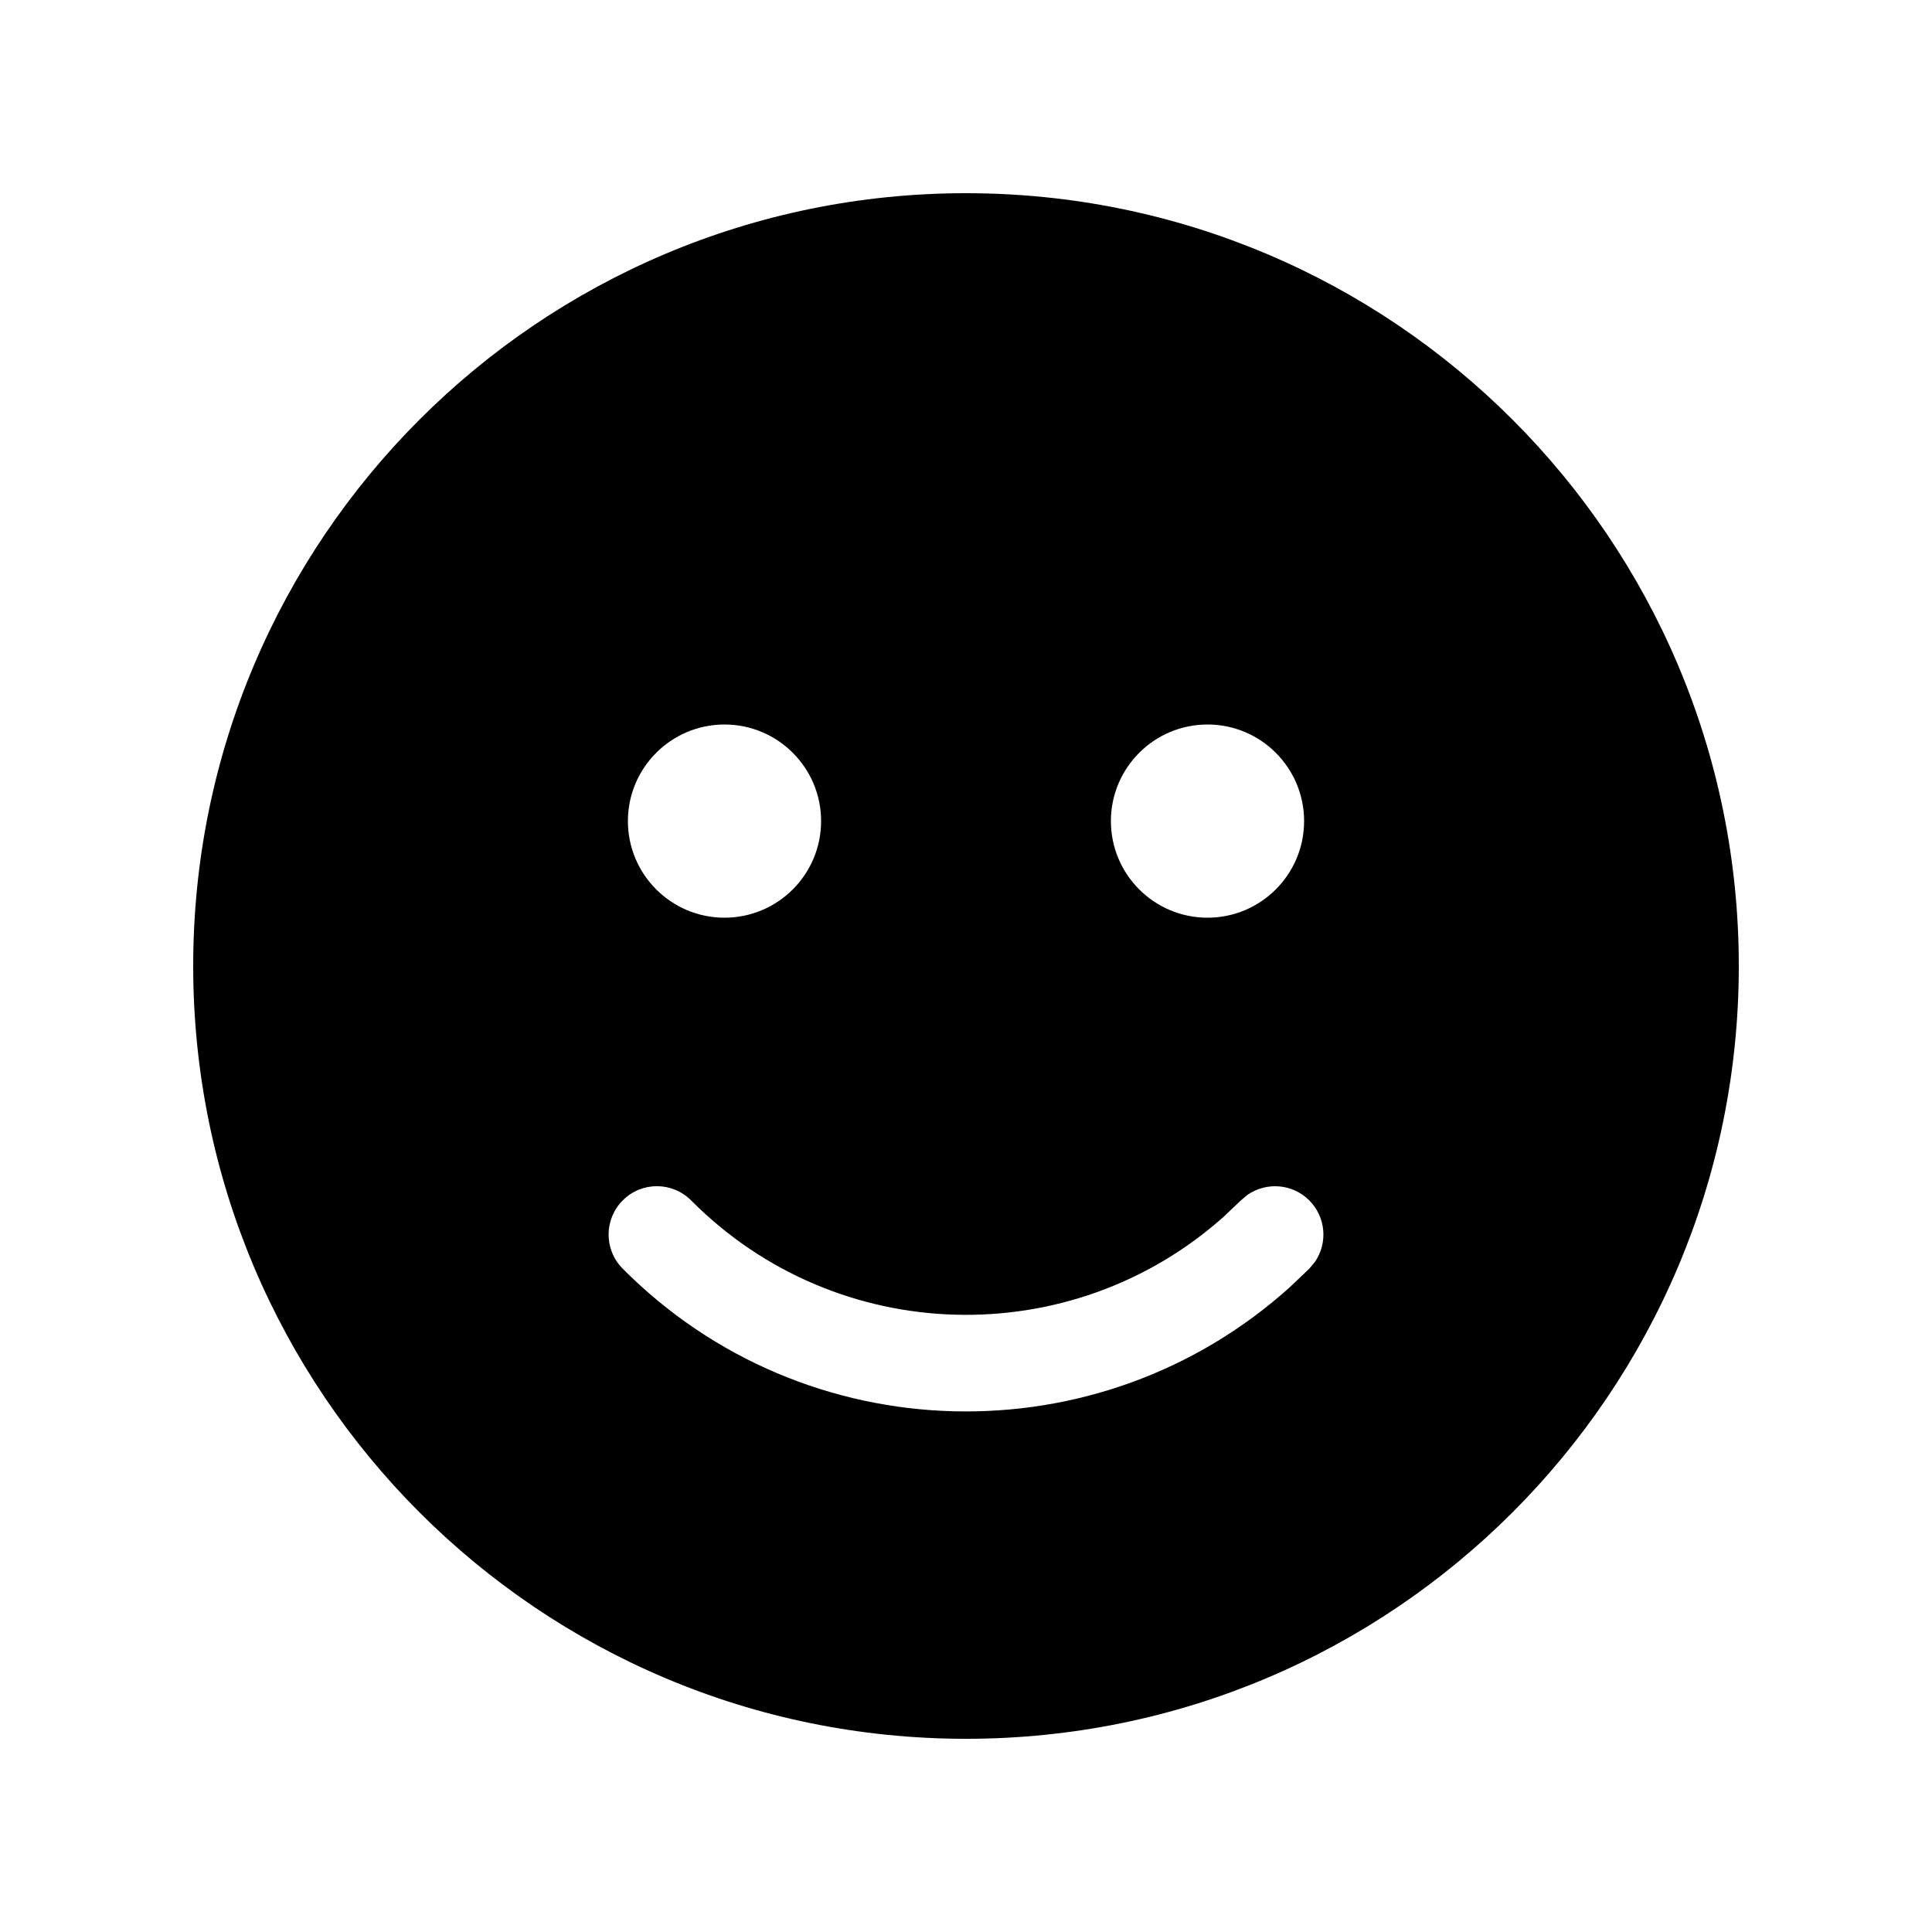
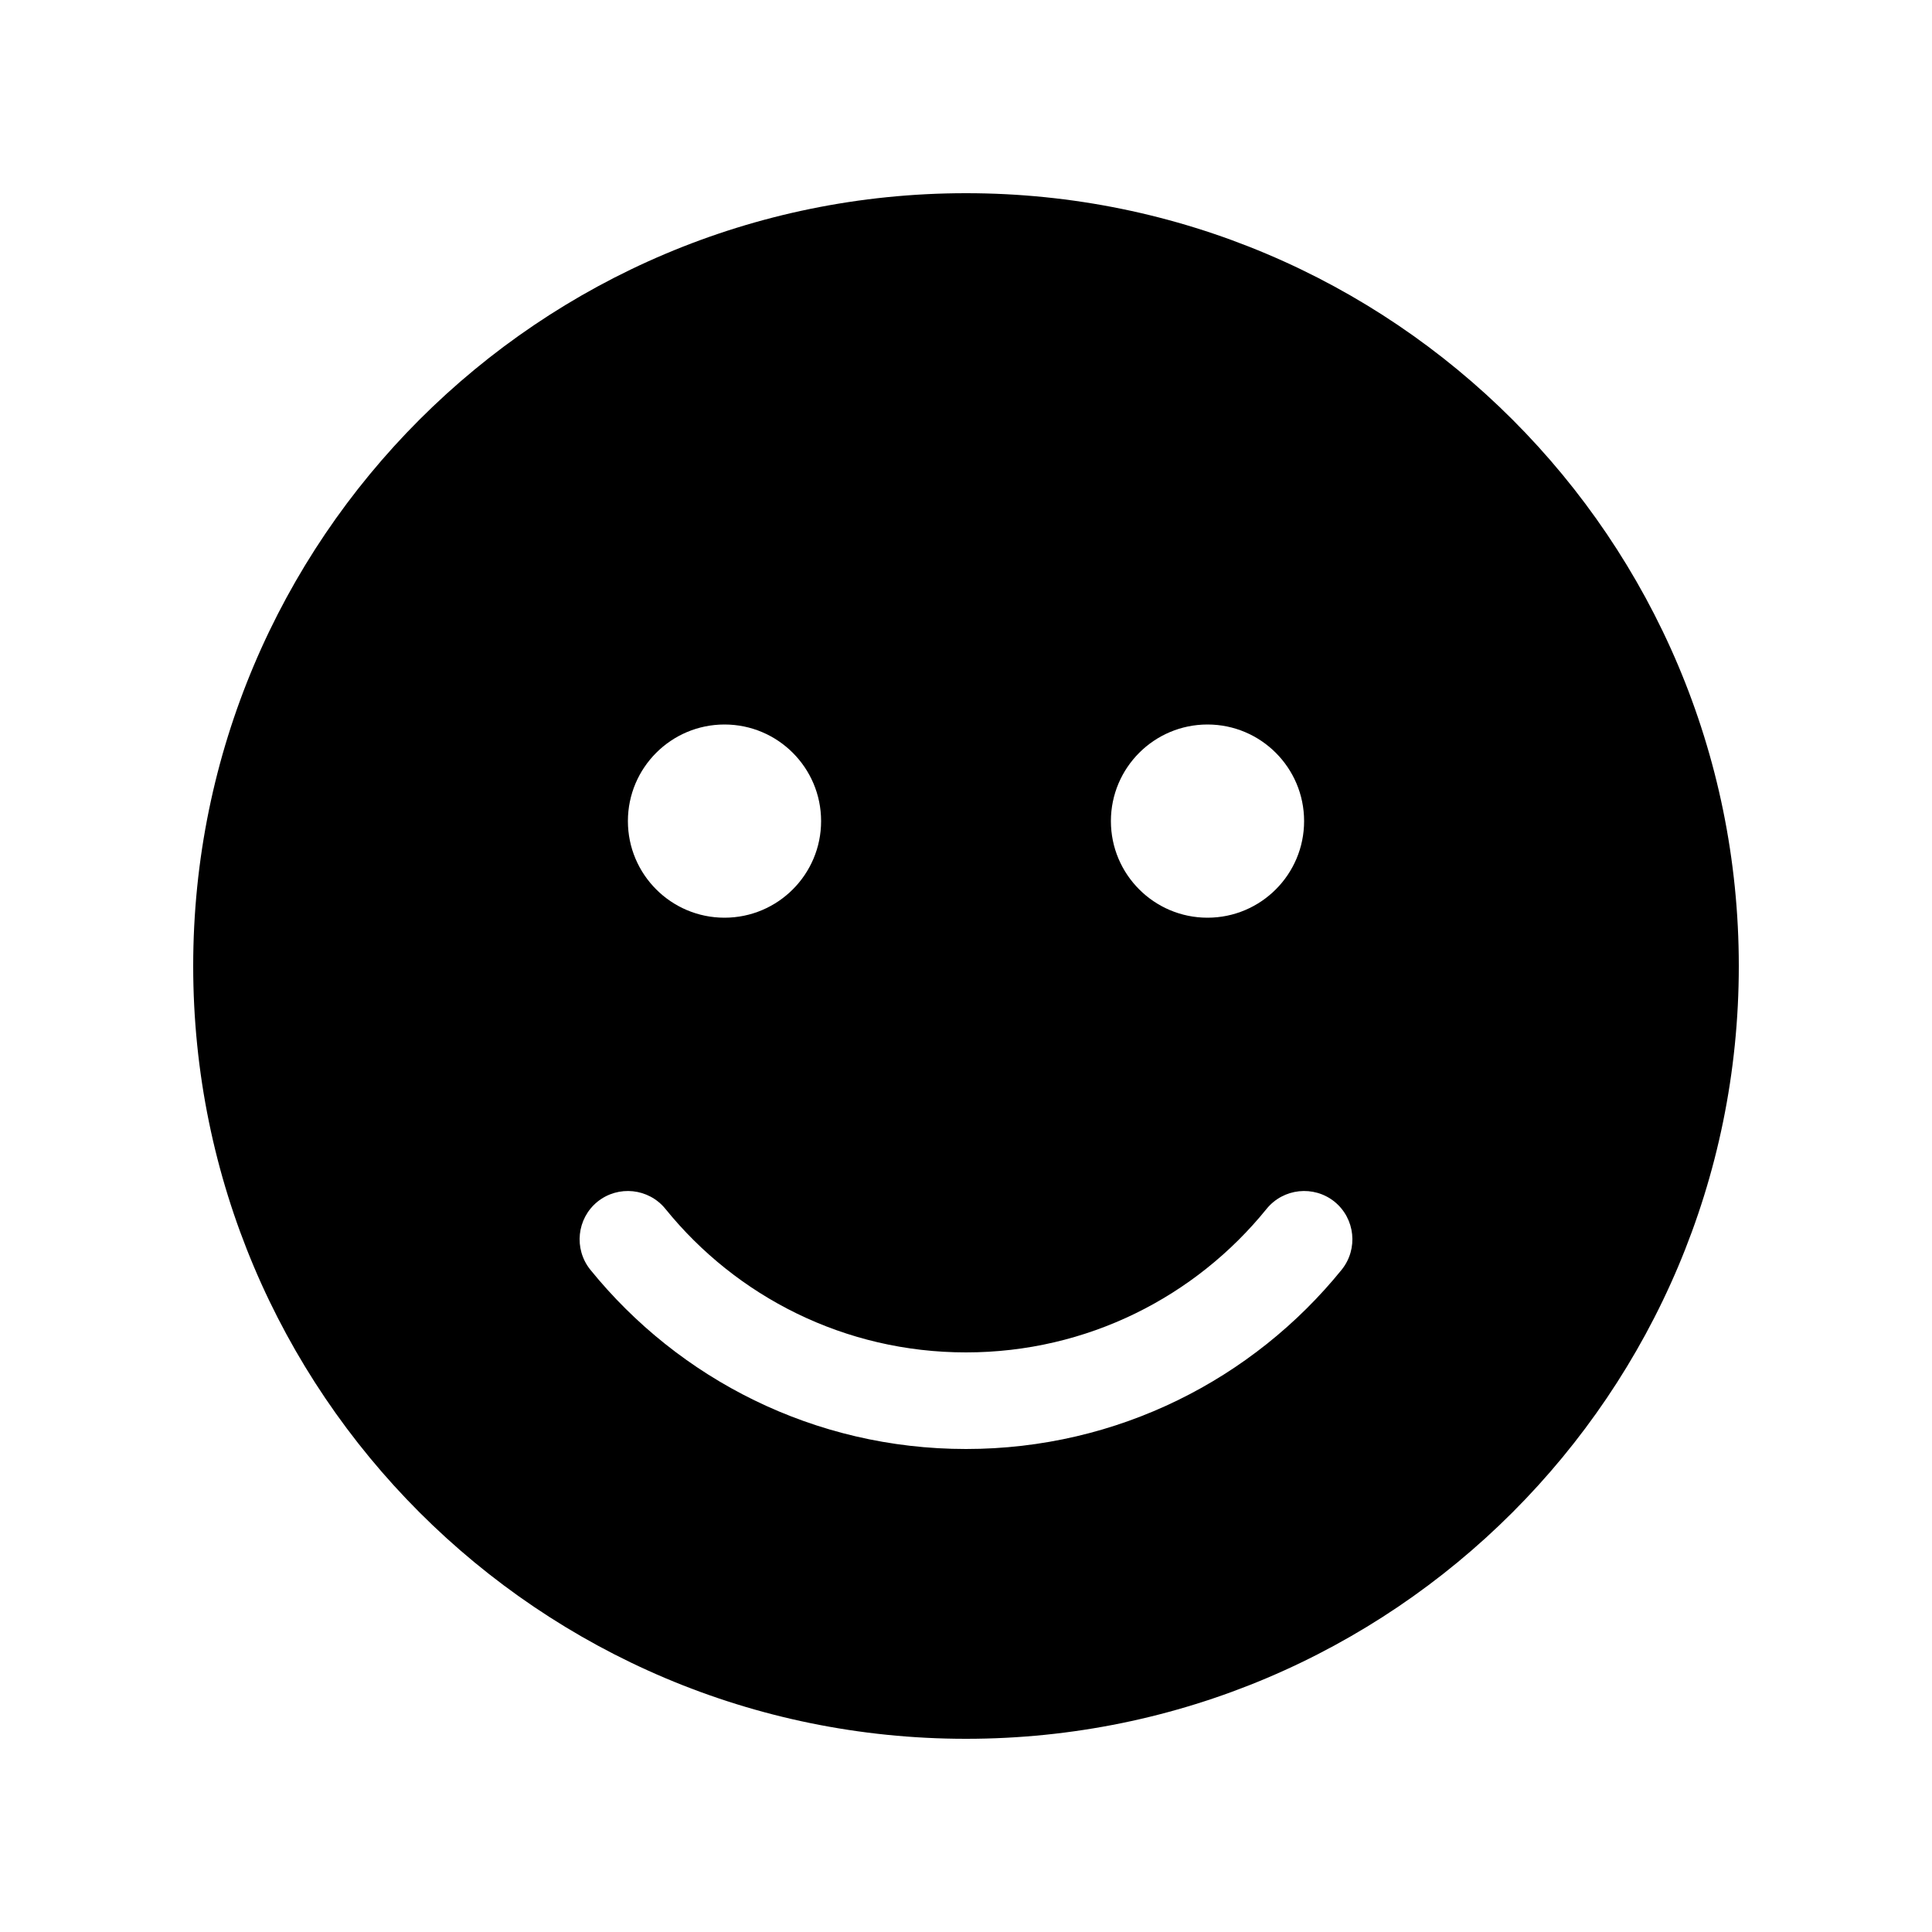
<svg xmlns="http://www.w3.org/2000/svg" viewBox="0 0 20 20" fill="none">
-   <path d="M10 2C14.418 2 18 5.582 18 10C18 14.418 14.418 18 10 18C5.582 18 2 14.418 2 10C2 5.582 5.582 2 10 2ZM7.155 12.427C6.96 12.231 6.643 12.23 6.448 12.425C6.252 12.62 6.251 12.936 6.445 13.132C8.337 15.036 11.378 15.103 13.351 13.326L13.555 13.132L13.612 13.063C13.747 12.867 13.726 12.598 13.552 12.425C13.378 12.252 13.109 12.234 12.914 12.369L12.845 12.427L12.667 12.596C11.088 14.005 8.664 13.946 7.155 12.427ZM12.5 7.5C11.948 7.5 11.5 7.948 11.5 8.5C11.5 9.052 11.948 9.5 12.5 9.5C13.052 9.5 13.5 9.052 13.5 8.5C13.5 7.948 13.052 7.5 12.5 7.5ZM7.5 7.5C6.948 7.5 6.5 7.948 6.5 8.5C6.5 9.052 6.948 9.5 7.5 9.5C8.052 9.5 8.5 9.052 8.5 8.5C8.5 7.948 8.052 7.5 7.5 7.5Z" fill="currentColor" />
+   <path d="M18 10C18 5.582 14.418 2 10 2C5.582 2 2 5.582 2 10C2 14.418 5.582 18 10 18C14.418 18 18 14.418 18 10ZM11.5 8.5C11.5 7.948 11.948 7.5 12.5 7.5C13.052 7.5 13.5 7.948 13.5 8.5C13.5 9.052 13.052 9.5 12.5 9.5C11.948 9.5 11.5 9.052 11.5 8.5ZM6.5 8.5C6.5 7.948 6.948 7.5 7.5 7.5C8.052 7.5 8.5 7.948 8.5 8.5C8.5 9.052 8.052 9.5 7.5 9.5C6.948 9.5 6.5 9.052 6.5 8.5ZM6.889 12.515C7.623 13.422 8.744 14 10 14C11.256 14 12.377 13.422 13.111 12.515C13.285 12.3 13.6 12.267 13.815 12.44C14.029 12.614 14.062 12.929 13.889 13.144C12.973 14.275 11.571 15 10 15C8.429 15 7.027 14.275 6.111 13.144C5.938 12.929 5.971 12.614 6.185 12.44C6.4 12.267 6.715 12.3 6.889 12.515Z" fill="currentColor" />
</svg>
